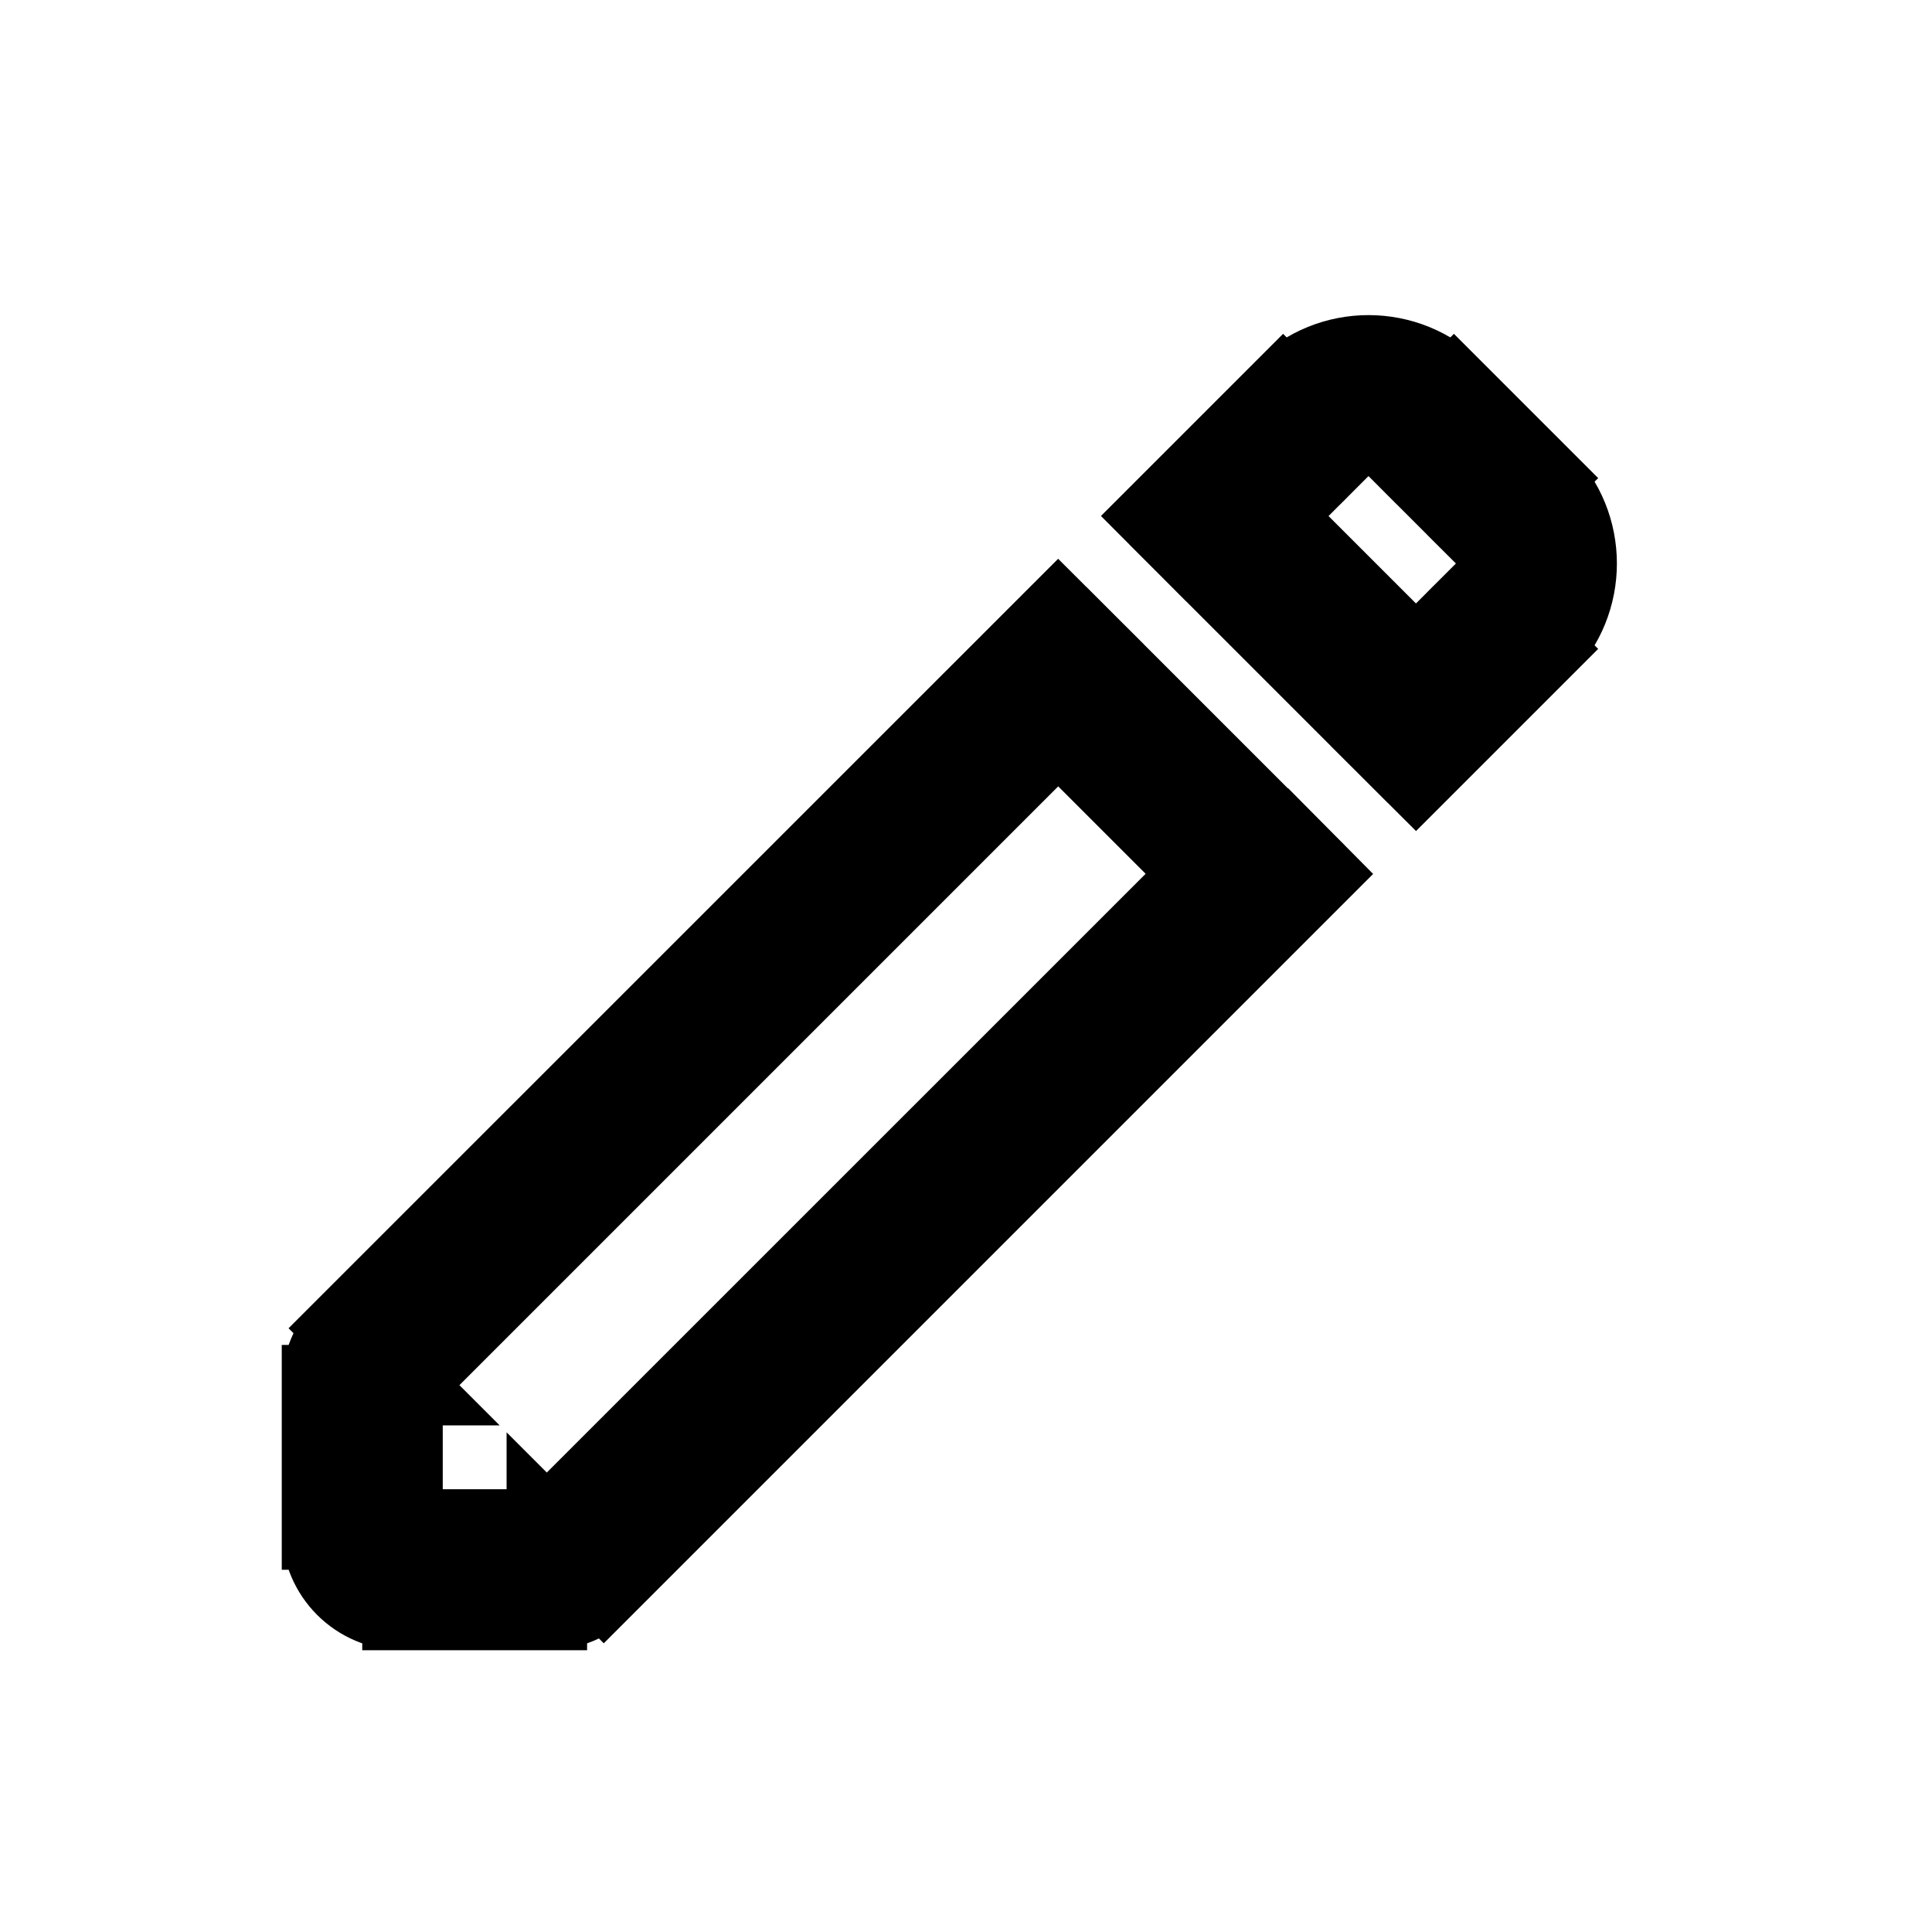
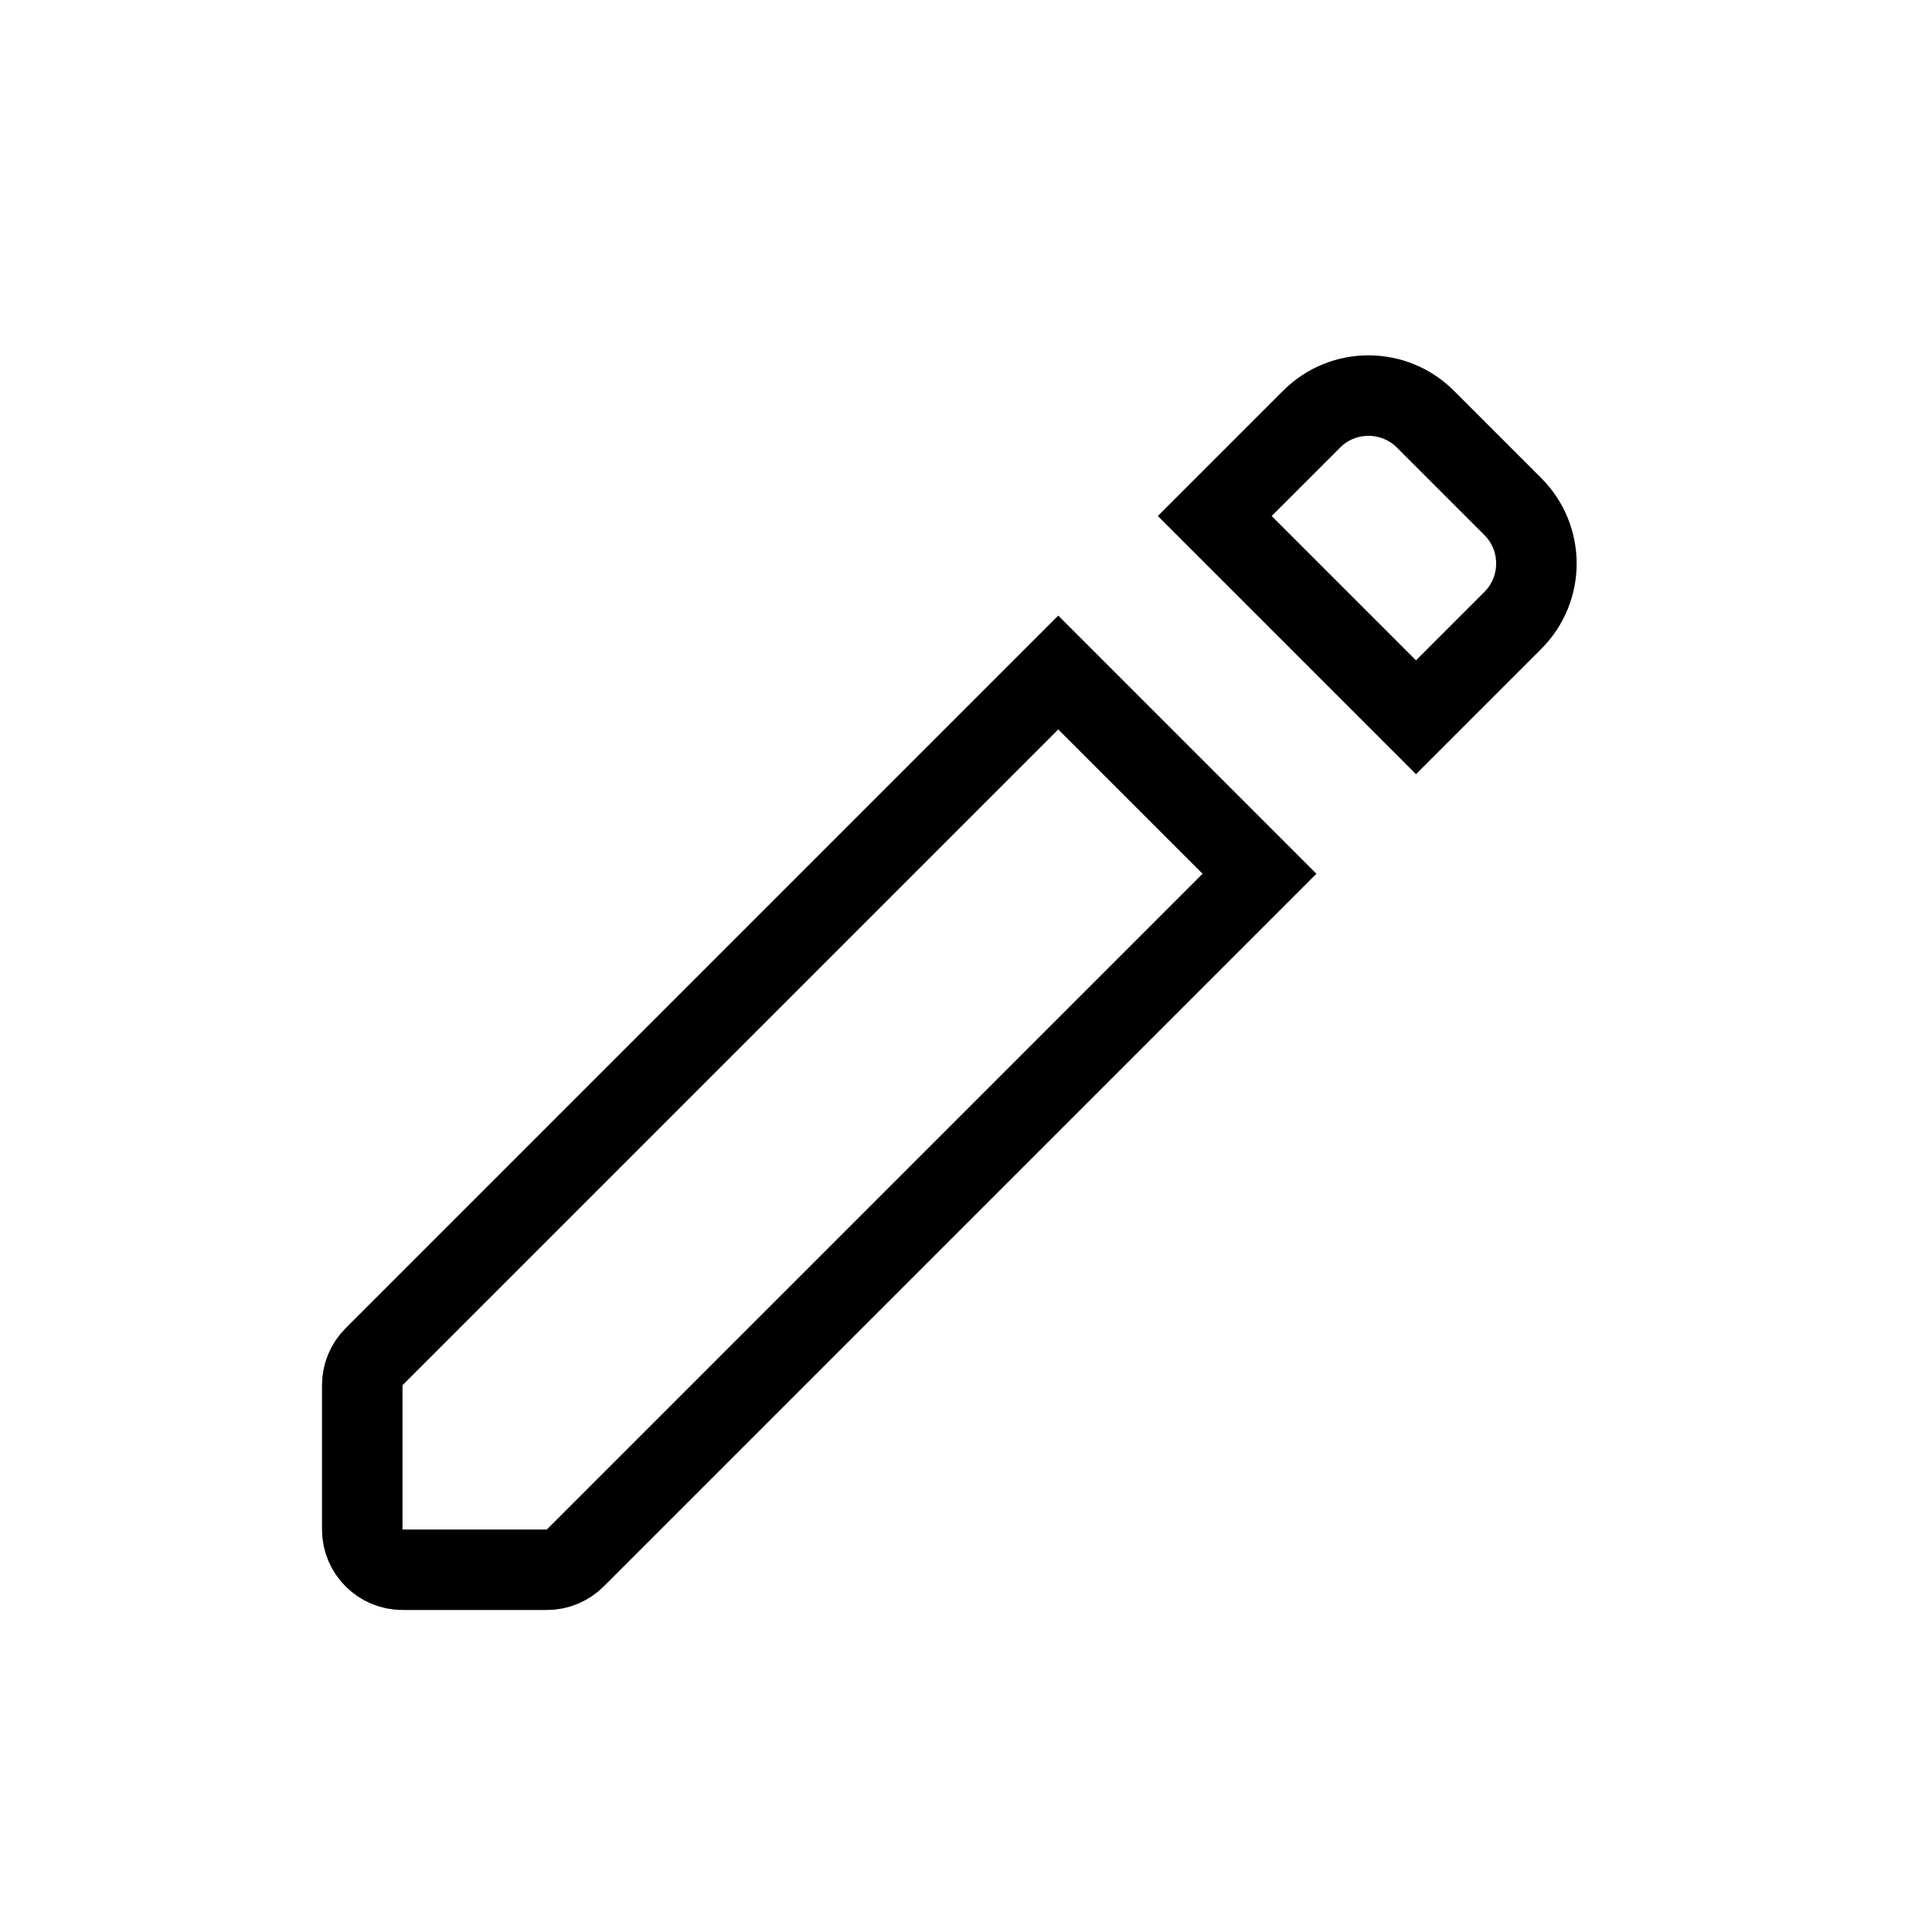
<svg xmlns="http://www.w3.org/2000/svg" fill="none" viewBox="0 0 24 24" stroke="currentColor">
-   <path fill="#000" d="M7.146 19.354l.354.353-.354-.353zm8.5-8.5l.353.354.353-.353L16 10.5l-.354.354zm-2.5-2.5l.353-.353-.354-.353-.353.353.353.354zm-8.5 8.5l.354.353-.354-.353zM15.09 6.41l-.354-.353-.353.353.353.354.354-.354zm2.5 2.5l-.354.354.354.353.353-.353-.353-.354zm1.203-1.203l-.354-.353.354.353zm0-1.414l.353-.354-.353.354zm-1.086-1.086l-.353.354.353-.354zm-1.414 0l.353.354-.353-.354zM5 19v-1.793H4V19h1zm0 0H4a1 1 0 001 1v-1zm1.793 0H5v1h1.793v-1zm0 0v1a1 1 0 00.707-.293L6.793 19zm8.499-8.499L6.792 19l.708.707 8.499-8.499-.707-.707zm.707 0l-2.5-2.5-.707.707 2.5 2.5.707-.707zM5 17.207l8.499-8.499-.707-.707-8.5 8.499.708.707zm0 0l-.707-.707a1 1 0 00-.293.707h1zm9.736-10.443l2.5 2.5.707-.707-2.5-2.5-.707.707zm3.703.59l-1.203 1.203.707.707 1.203-1.203-.707-.707zm0-.708a.5.5 0 010 .708l.707.707a1.5 1.5 0 000-2.122l-.707.707zm-1.085-1.085l1.085 1.085.707-.707-1.085-1.085-.707.707zm-.708 0a.5.5 0 01.708 0l.707-.707a1.5 1.5 0 00-2.122 0l.707.707zm-1.203 1.203l1.203-1.203-.707-.707-1.203 1.203.707.707z" />
+   <path d="M4.5 17.207V19a.5.5 0 00.5.5h1.793a.5.5 0 00.353-.146l8.5-8.5-2.5-2.5-8.5 8.5a.5.5 0 00-.146.353zM15.09 6.41l2.5 2.5 1.203-1.203a1 1 0 000-1.414l-1.086-1.086a1 1 0 00-1.414 0L15.09 6.41z" />
</svg>
